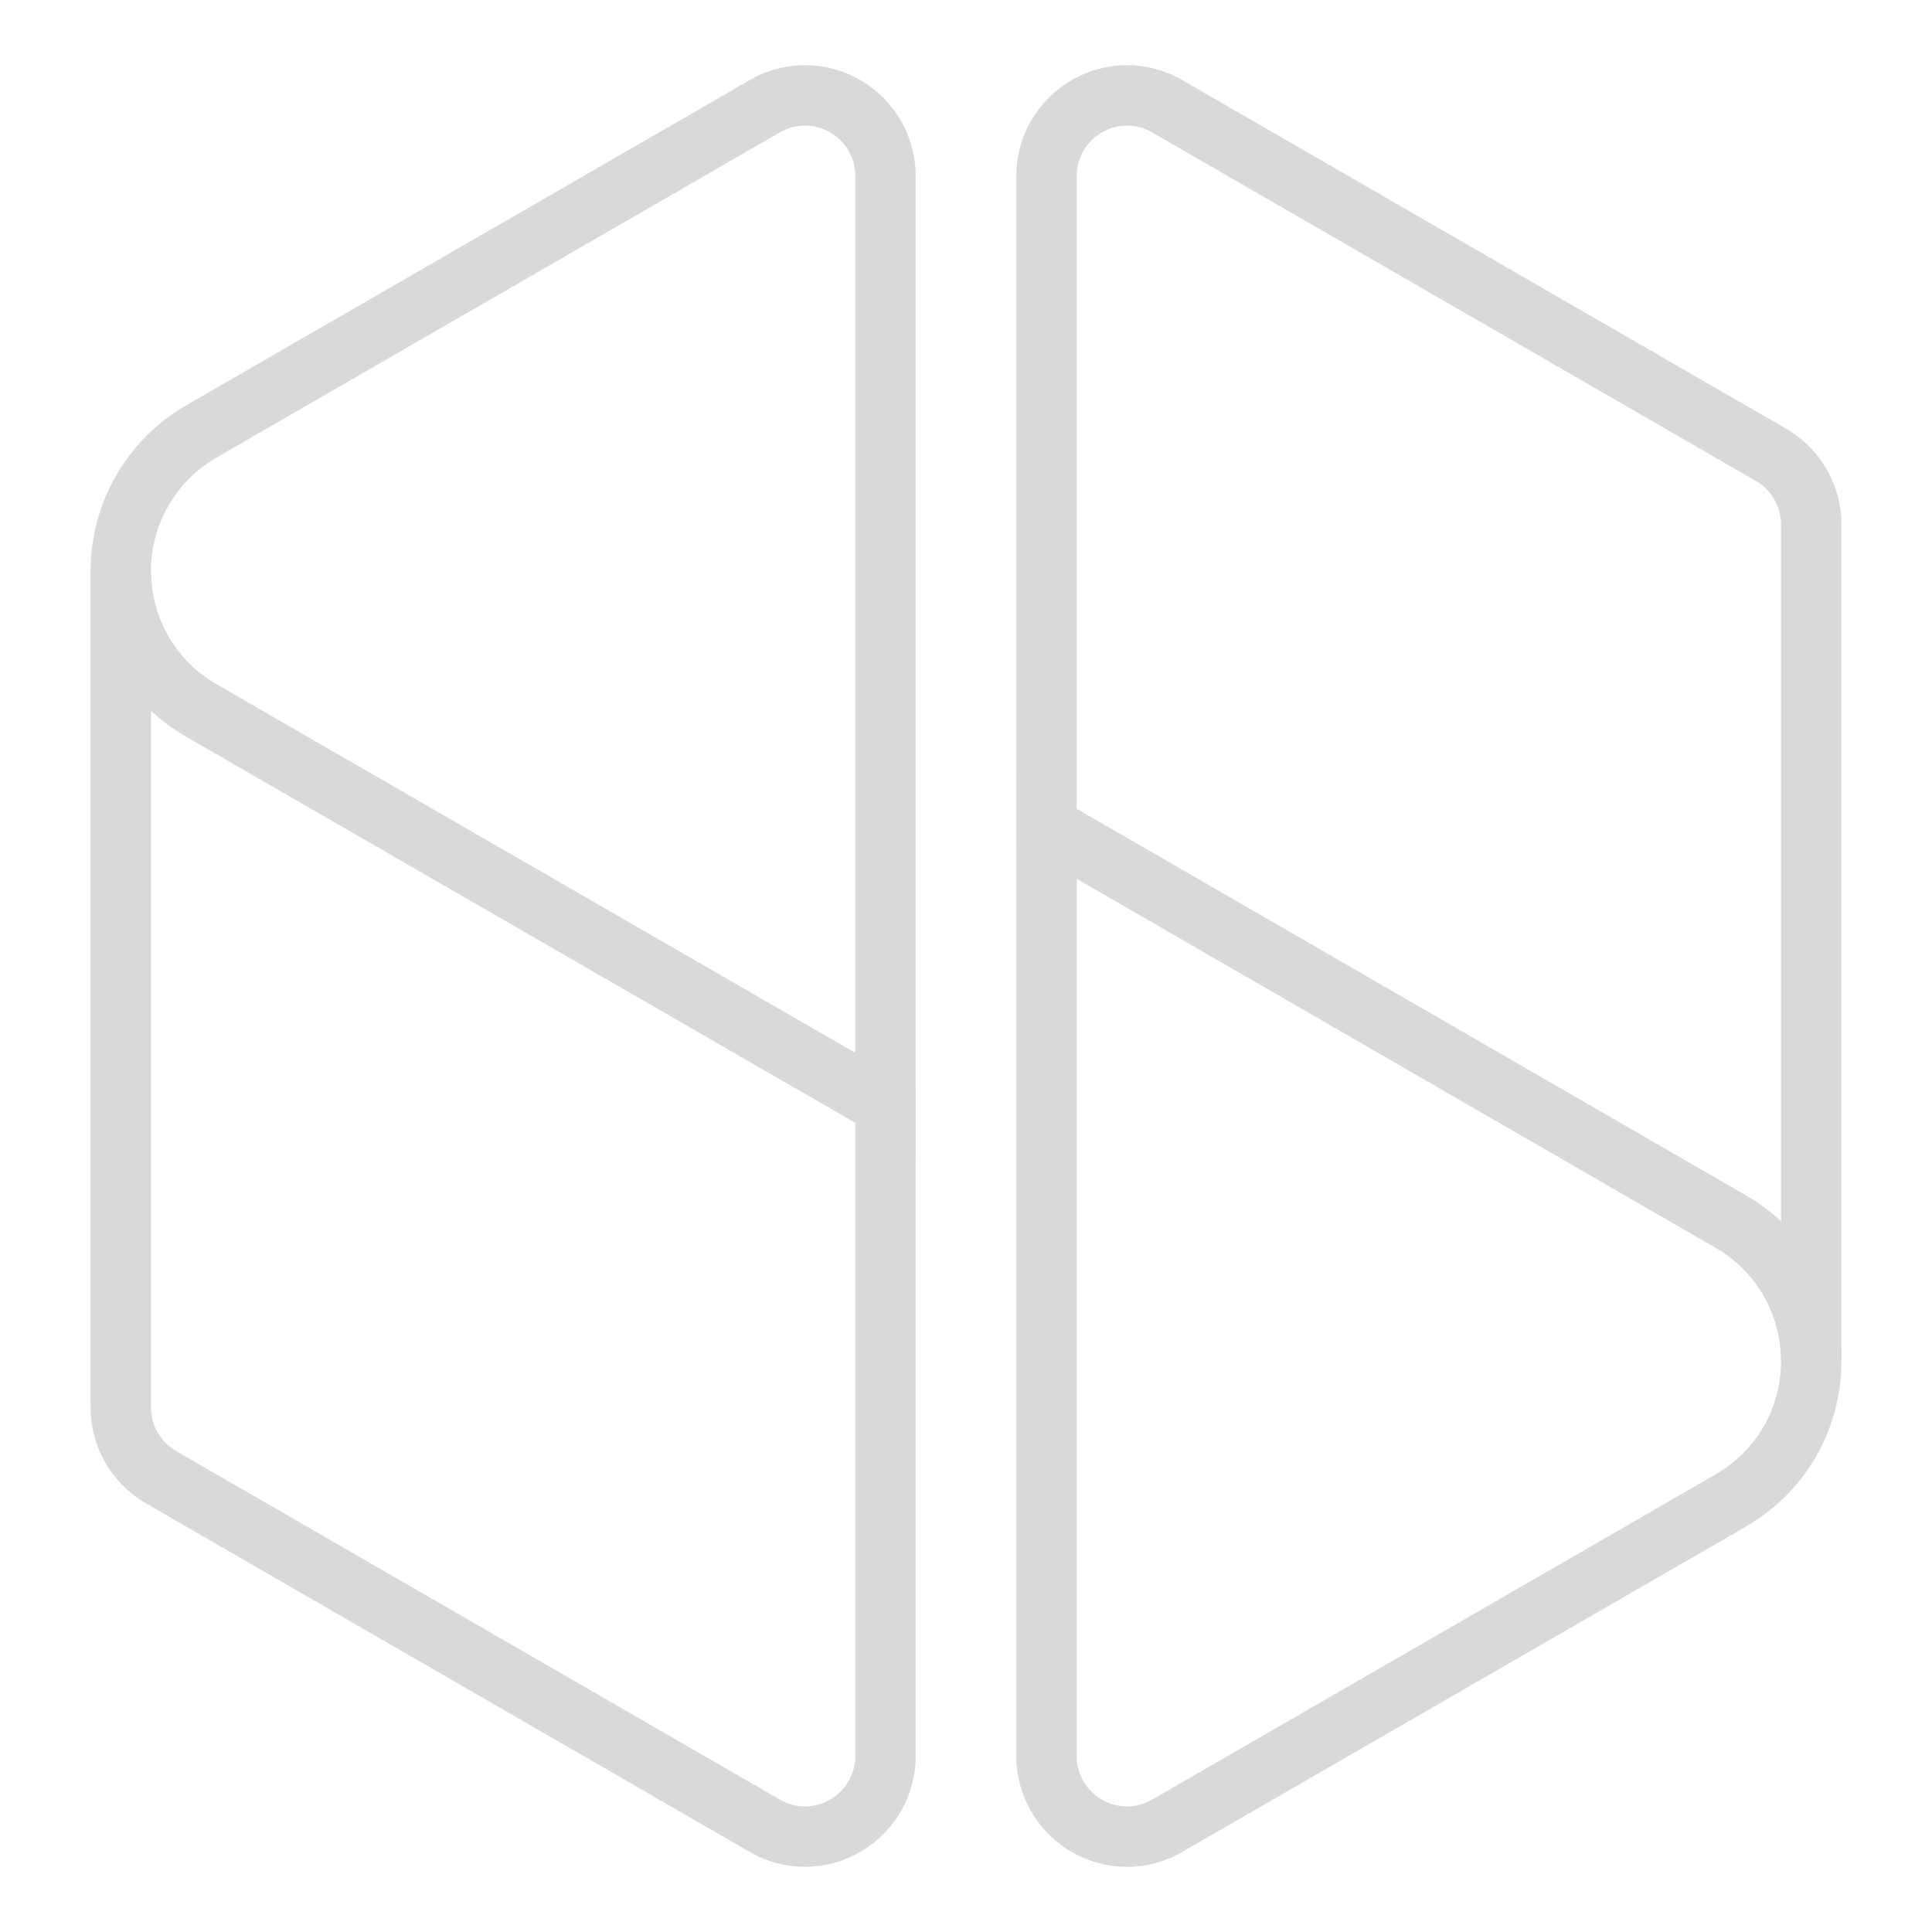
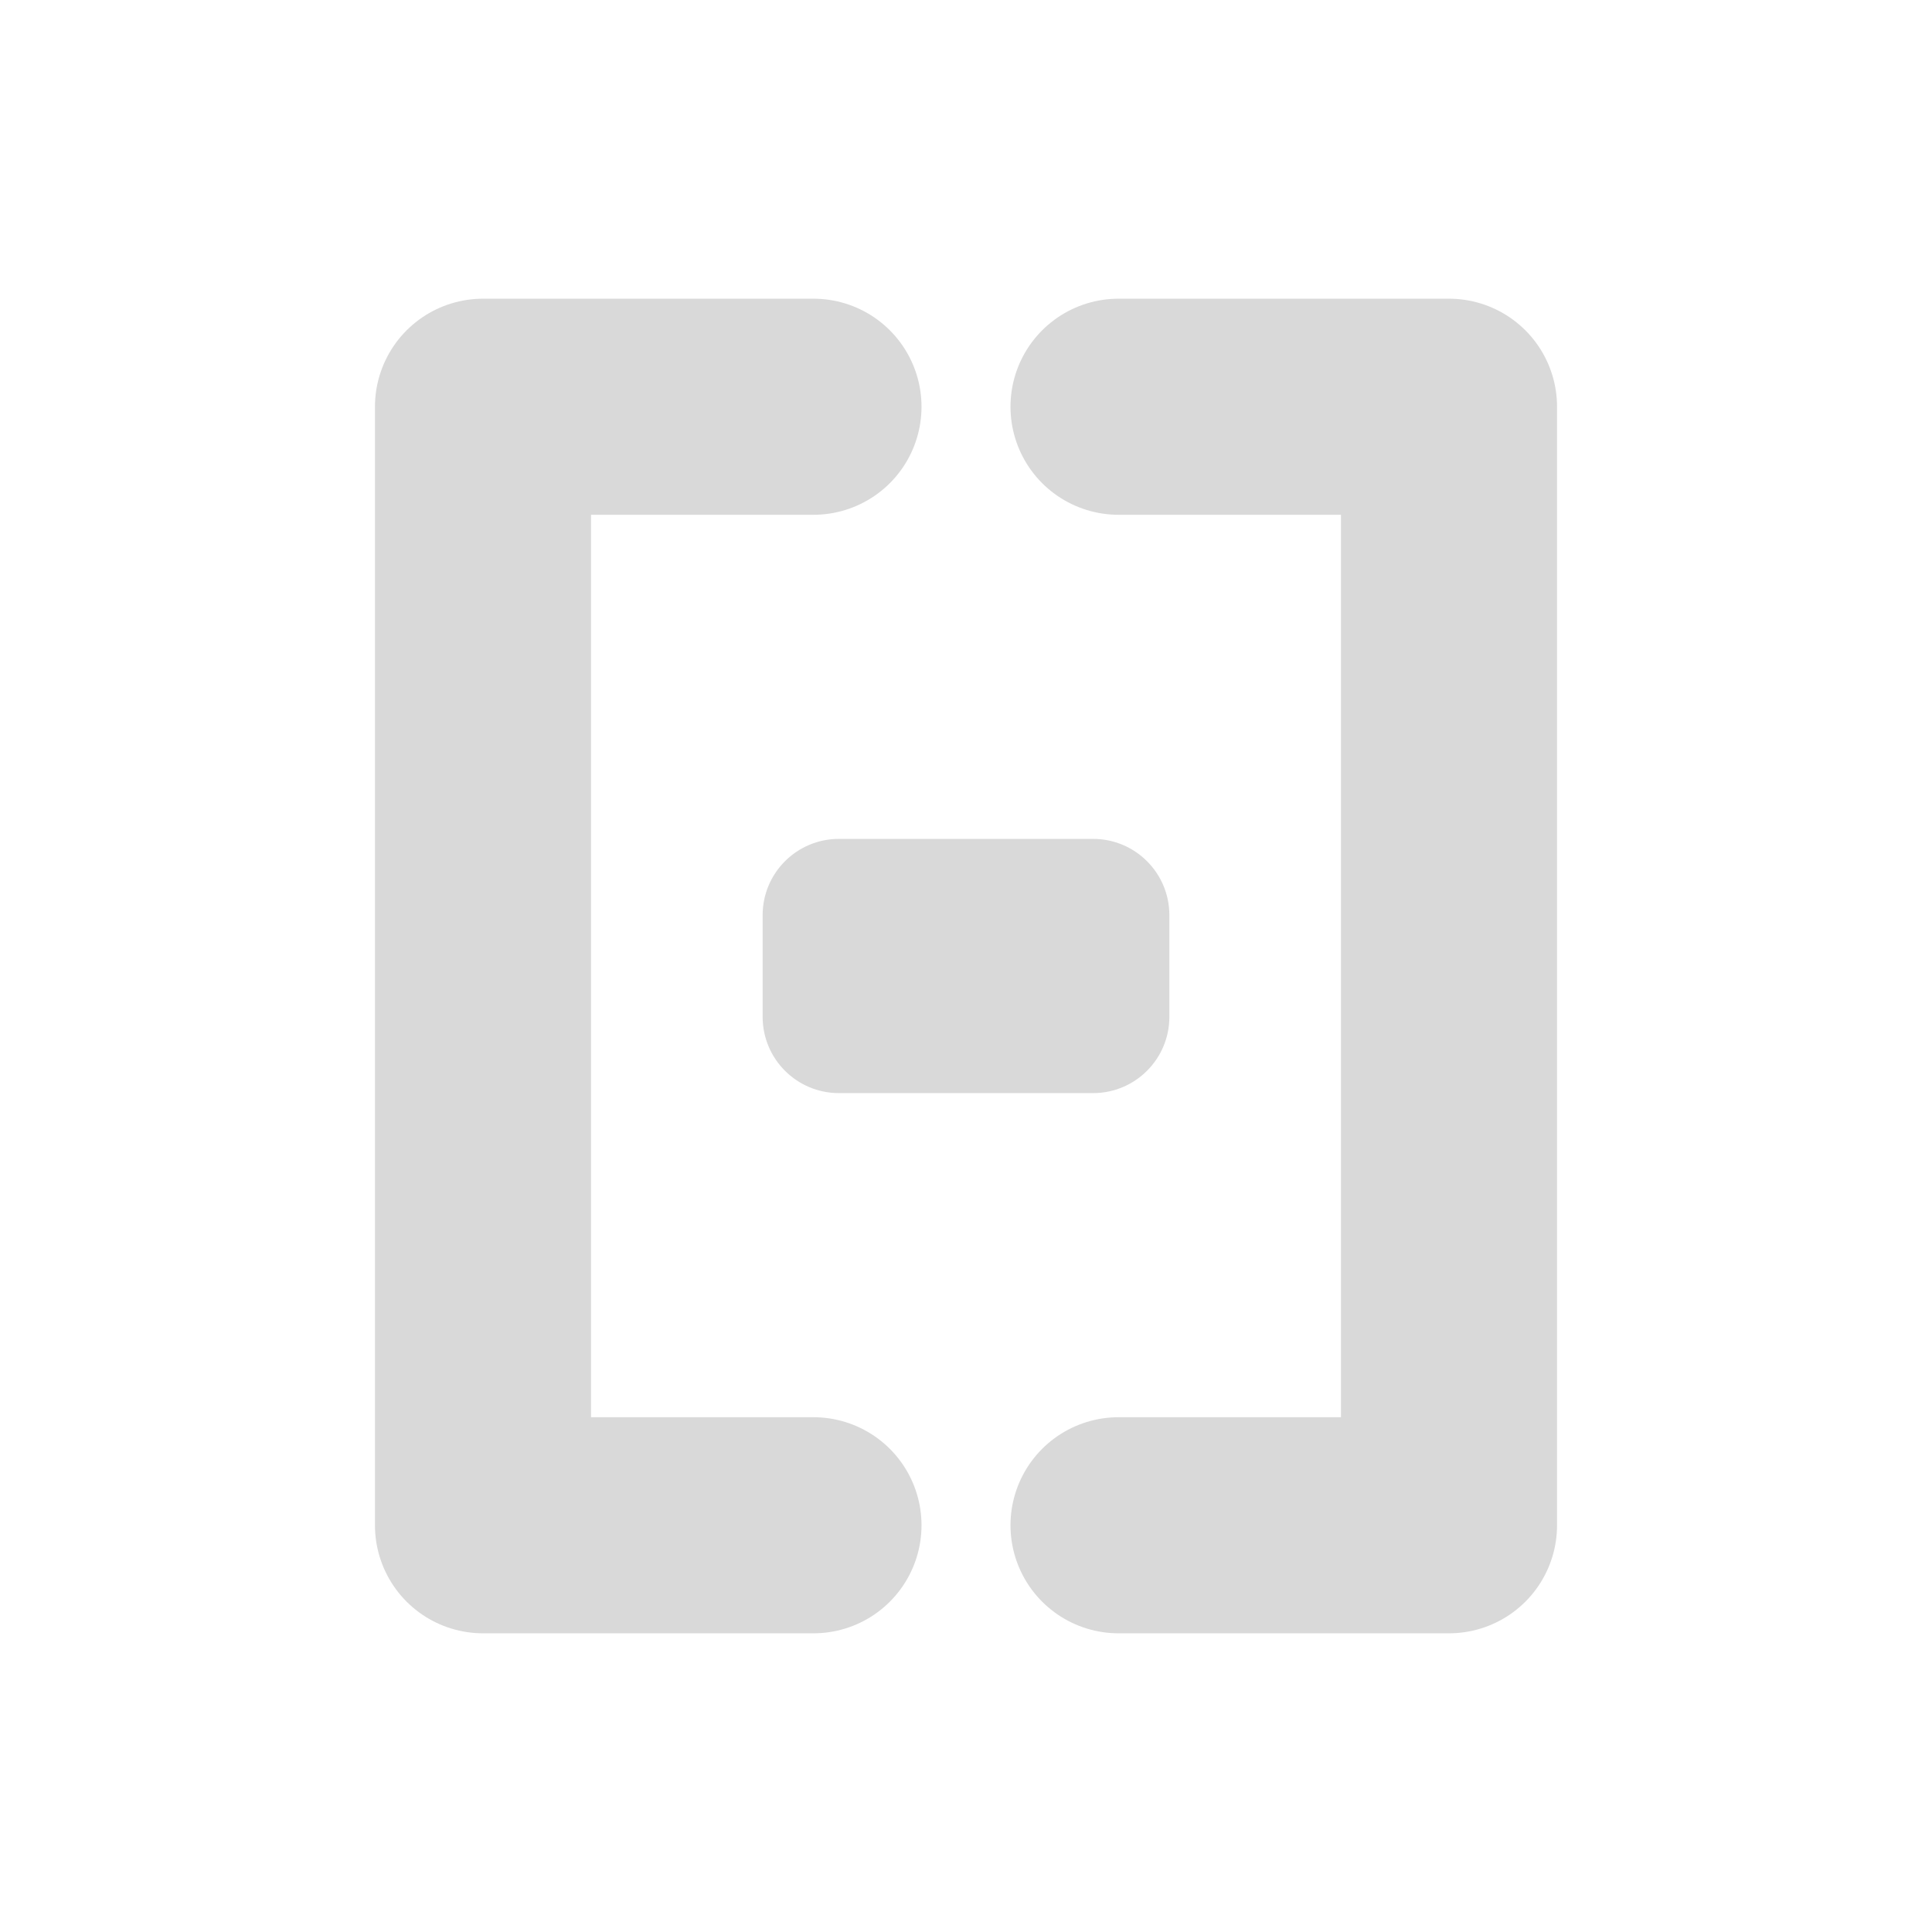
- <svg xmlns="http://www.w3.org/2000/svg" width="128" height="128" viewBox="0 0 128 128" fill="none">
-   <path d="M6 93.253V37.84H10C10 40.883 11.586 43.639 14.084 45.185L14.329 45.332L14.333 45.334L60.667 72.071V116.347C60.667 118.957 59.27 121.374 57.004 122.689C54.731 124.009 51.94 124.01 49.667 122.692L9.667 99.599L9.452 99.47C7.31 98.129 6 95.781 6 93.253ZM10 93.253C10 94.43 10.631 95.533 11.671 96.137L51.667 119.228L51.671 119.23C52.703 119.83 53.964 119.83 54.996 119.23C56.036 118.626 56.667 117.523 56.667 116.347V74.382L12.334 48.799C11.485 48.311 10.703 47.73 10 47.071V93.253Z" fill="#D9D9D9" />
-   <path d="M56.667 11.653C56.667 10.477 56.036 9.374 54.996 8.77C53.964 8.17 52.703 8.17 51.671 8.77L51.666 8.772L14.333 30.319C11.645 31.883 10 34.742 10 37.84C10 40.883 11.585 43.641 14.084 45.187L14.329 45.332L14.333 45.335L56.667 69.764V11.653ZM60.667 76.691L12.338 48.801C8.471 46.582 6 42.431 6 37.84C6 33.313 8.407 29.135 12.329 26.857L12.334 26.855L49.662 5.312C51.936 3.991 54.73 3.99 57.004 5.311C59.27 6.626 60.667 9.043 60.667 11.653V76.691Z" fill="#D9D9D9" />
-   <path d="M67.333 11.653C67.334 9.043 68.729 6.626 70.996 5.311C73.27 3.99 76.063 3.99 78.337 5.311L78.336 5.312L118.333 28.401L118.337 28.404C120.604 29.72 122 32.137 122 34.747V90.16H118C118 87.019 116.31 84.182 113.671 82.668L113.666 82.665L67.333 55.901V11.653ZM71.333 53.593L115.662 79.199L116.021 79.412C116.734 79.853 117.396 80.362 118 80.928V34.747C118 33.571 117.37 32.467 116.329 31.863L76.333 8.772L76.329 8.77C75.297 8.17 74.037 8.17 73.004 8.77C71.964 9.374 71.334 10.477 71.333 11.653V53.593Z" fill="#D9D9D9" />
-   <path d="M118 90.16C118 87.018 116.31 84.183 113.671 82.669L113.666 82.666L71.333 58.211V116.346C71.333 117.523 71.964 118.626 73.004 119.23C74.037 119.83 75.297 119.83 76.329 119.23L76.333 119.228L113.667 97.681C116.361 96.115 118 93.305 118 90.16ZM122 90.16C122 94.746 119.588 98.869 115.671 101.143L115.666 101.145L78.336 122.689L78.337 122.69C76.063 124.01 73.27 124.011 70.996 122.69C68.729 121.374 67.333 118.956 67.333 116.346V51.282L115.662 79.199L116.021 79.413C119.682 81.678 122 85.712 122 90.16Z" fill="#D9D9D9" />
+ <svg xmlns="http://www.w3.org/2000/svg" width="128" height="128" viewBox="12 12 76 76" fill="none">
+   <g fill="none" stroke="#D9D9D9" stroke-width="8.5" stroke-linecap="round" stroke-linejoin="round">
+     <path d="M44 28 L31 28 L31 72 L44 72" />
+     <path d="M56 28 L69 28 L69 72 L56 72" />
+   </g>
+   <rect x="42" y="45" width="16" height="10" rx="3" fill="#D9D9D9" />
</svg>
